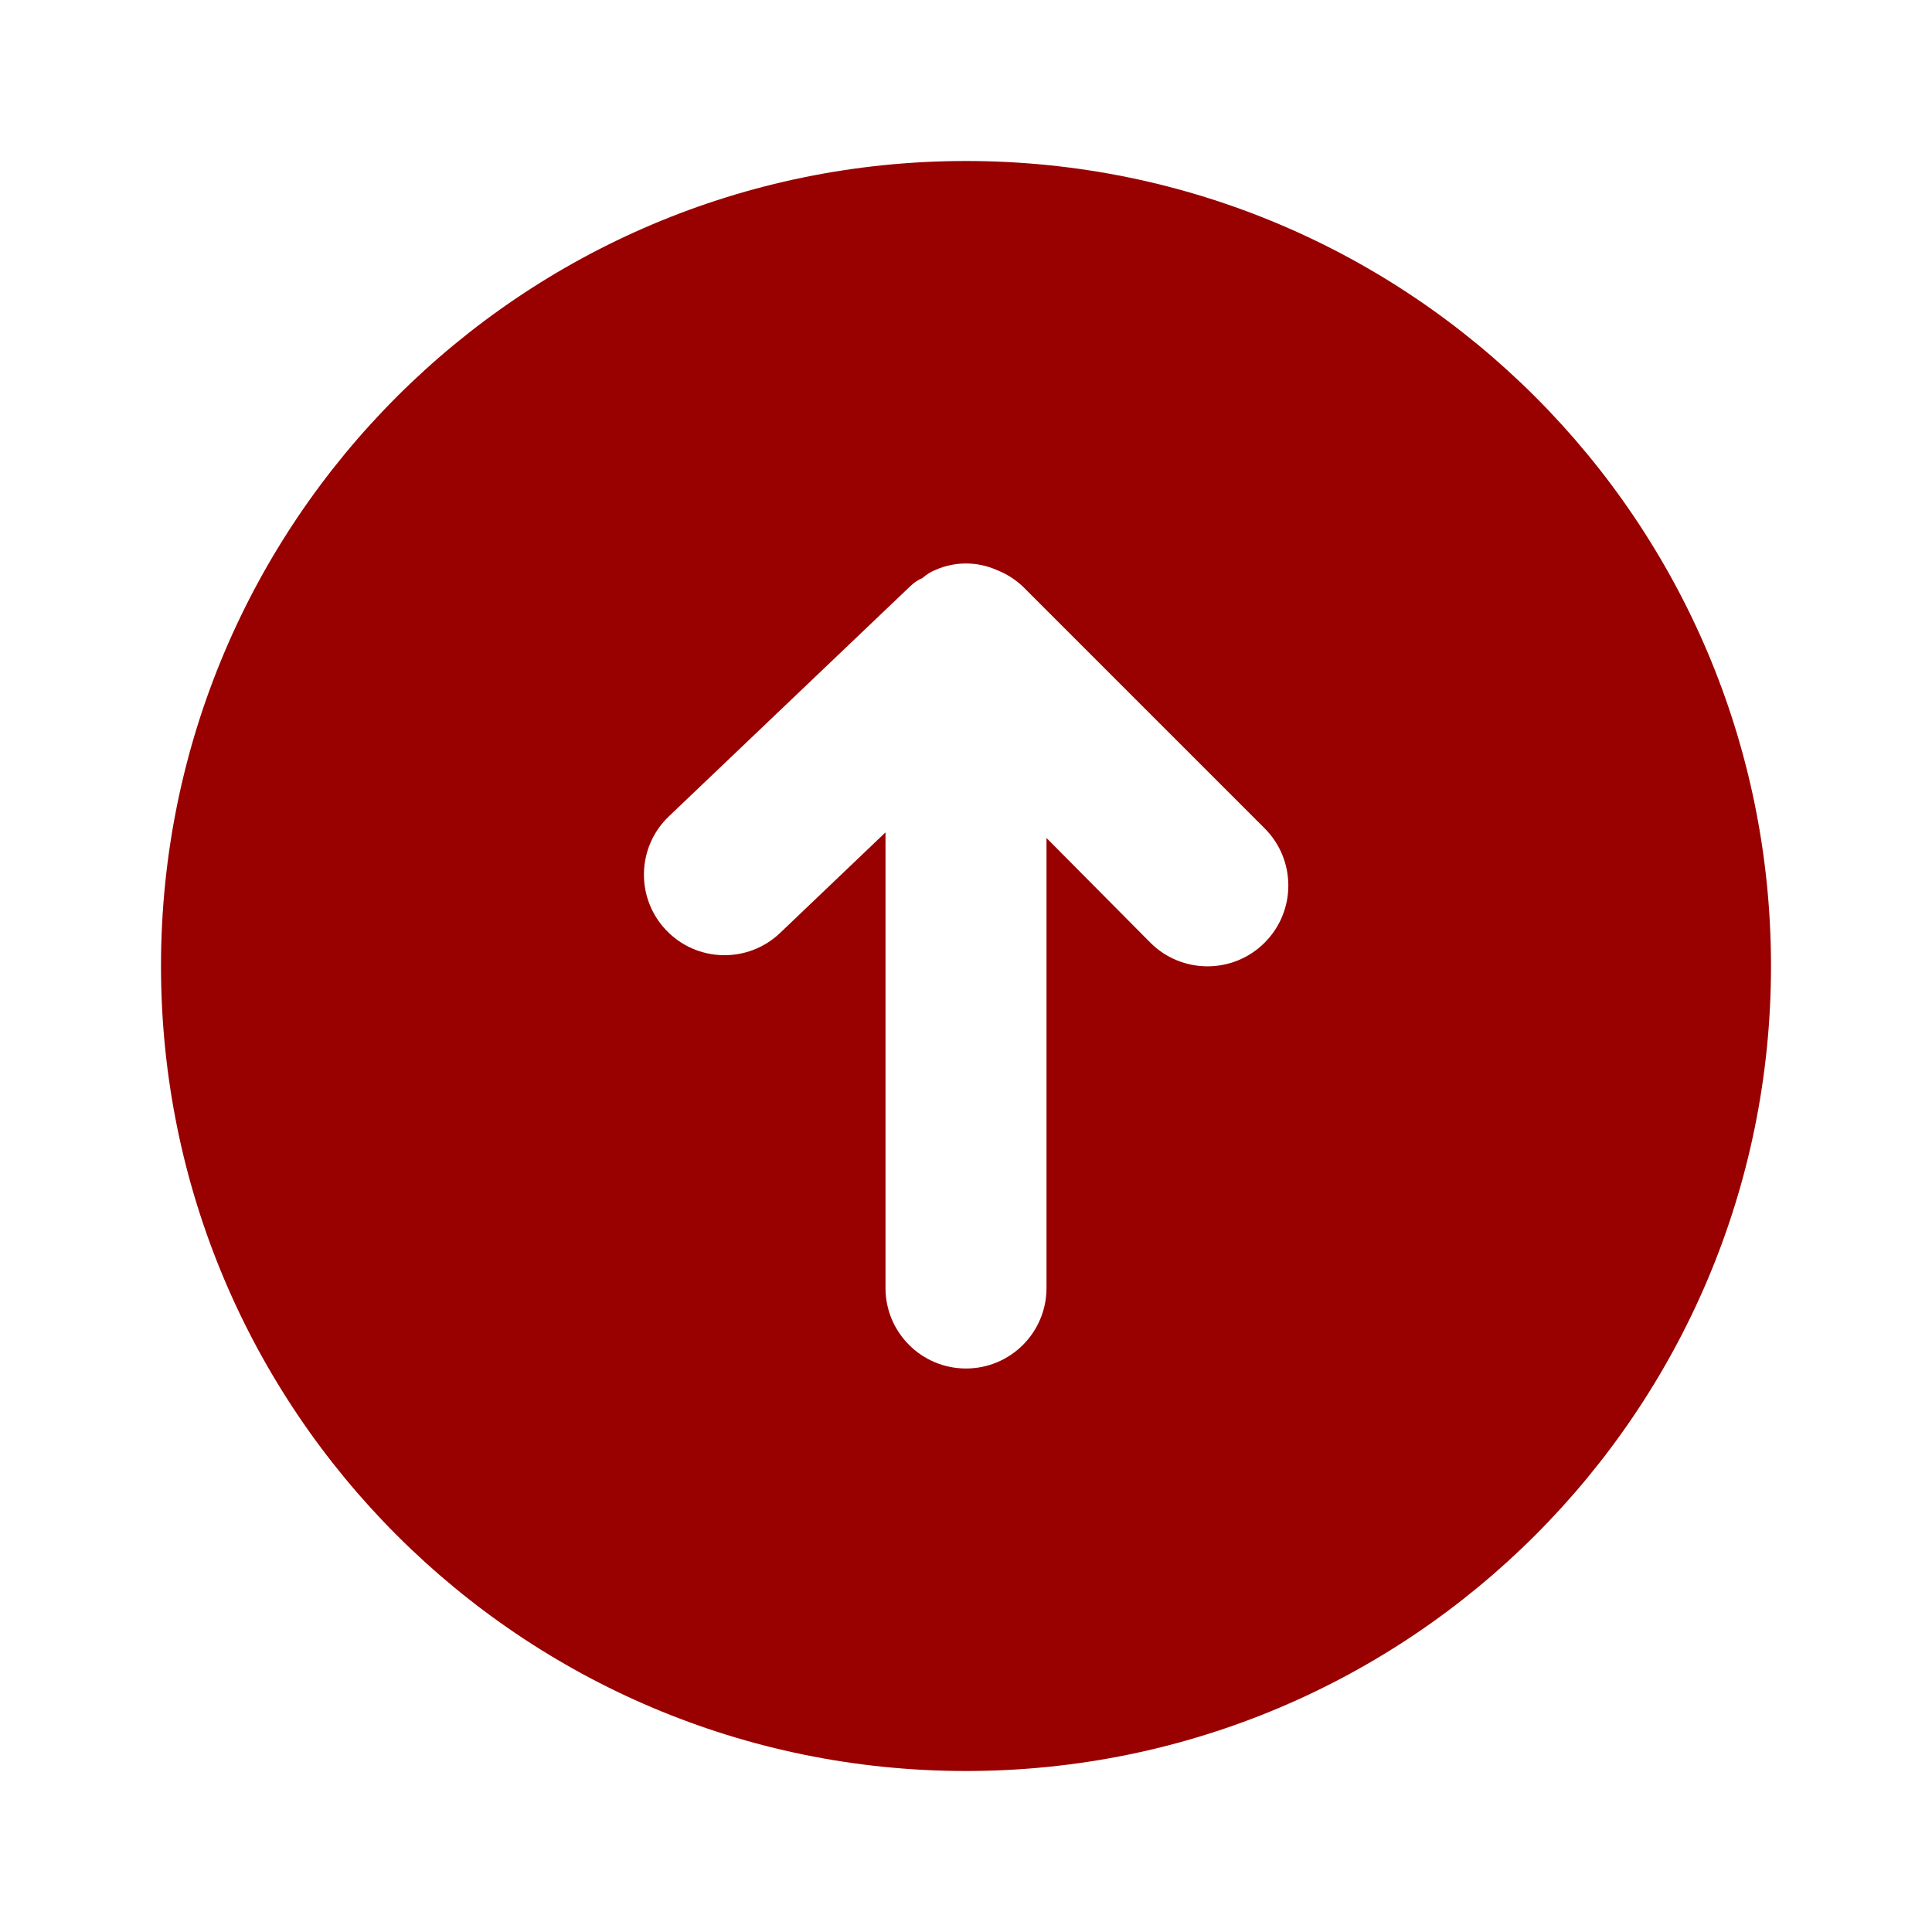
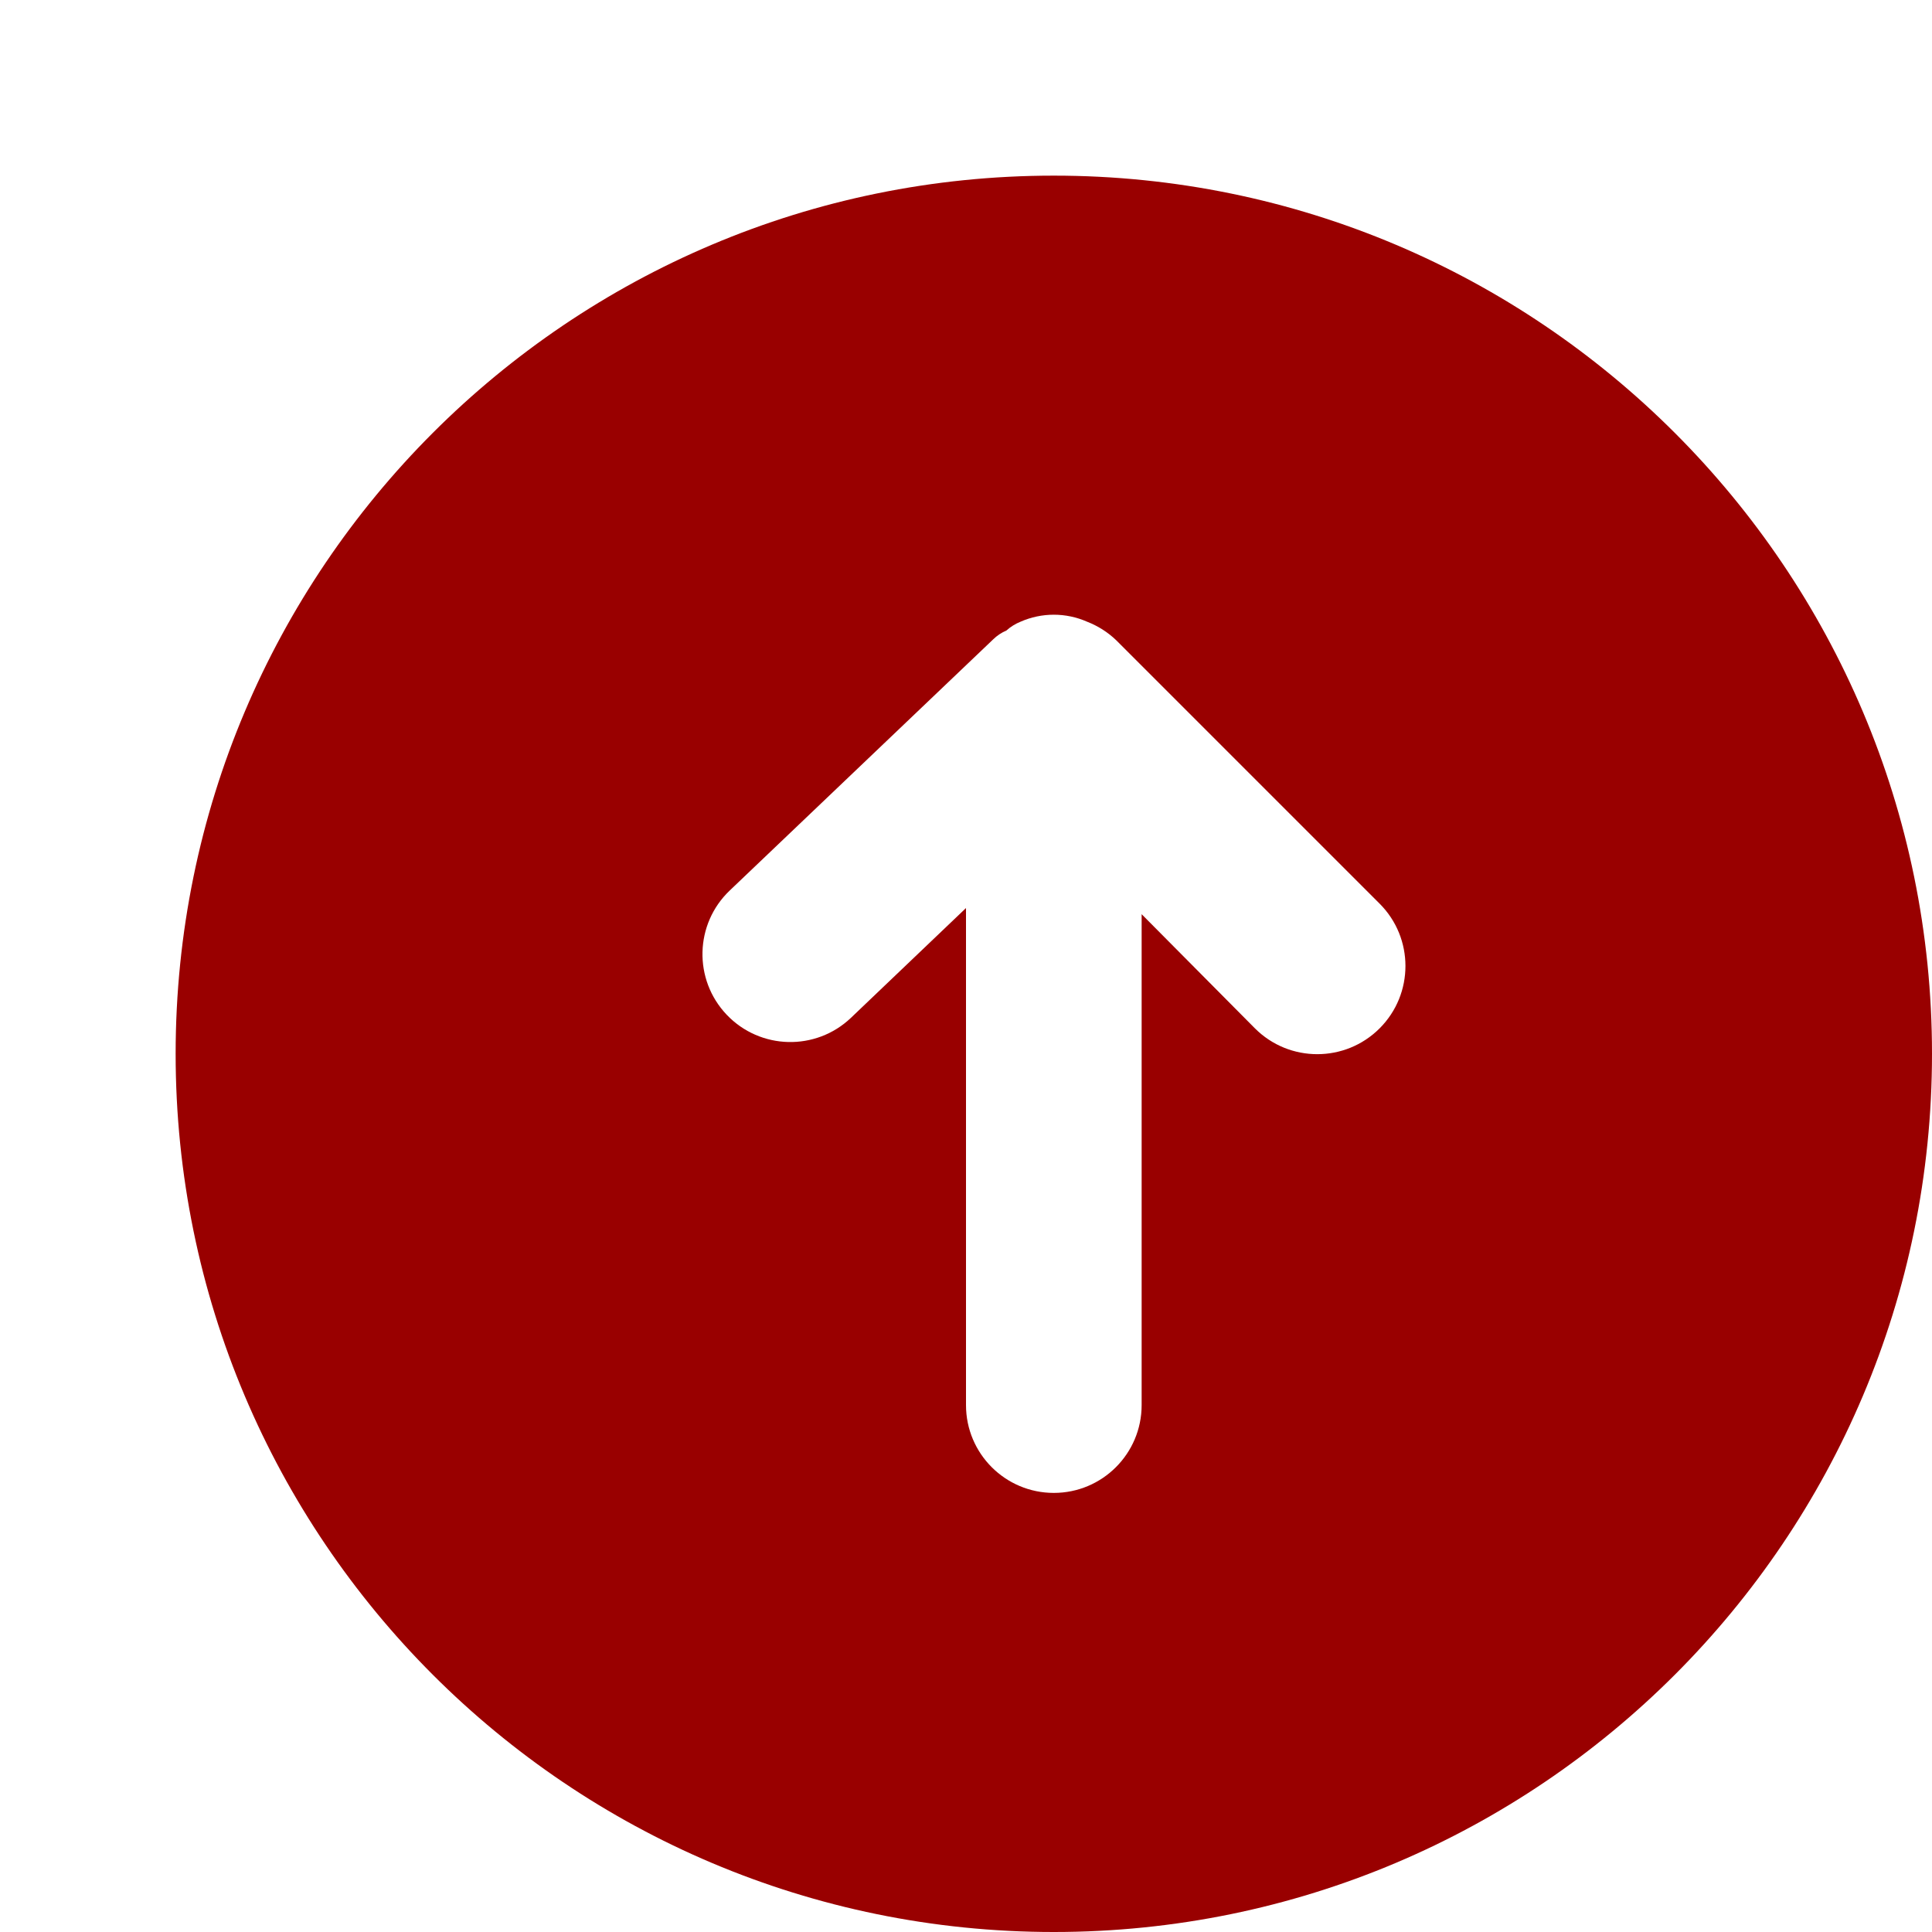
- <svg xmlns="http://www.w3.org/2000/svg" width="30" height="30">
-   <svg width="30" height="30" viewBox="0 0 24 24">
-     <g fill="#990000" class="color000 svgShape" data-name="Layer 2">
-       <path d="M12 22A10 10 0 1 0 2 12a10 10 0 0 0 10 10zM8.31 10.14l3-2.86a.49.49 0 0 1 .15-.1.54.54 0 0 1 .16-.1.94.94 0 0 1 .76 0 1 1 0 0 1 .33.21l3 3a1 1 0 0 1-1.42 1.42L13 10.41V16a1 1 0 0 1-2 0v-5.66l-1.31 1.25a1 1 0 0 1-1.38-1.45z" class="color000 svgShape" data-name="arrow-circle-up" />
-     </g>
-   </svg>
+ <svg xmlns="http://www.w3.org/2000/svg" width="45" height="45" viewBox="0 0 22 22">
+   <g fill="#990000" class="color000 svgShape" data-name="Layer 2">
+     <path d="M12 22A10 10 0 1 0 2 12a10 10 0 0 0 10 10zM8.31 10.14l3-2.86a.49.49 0 0 1 .15-.1.54.54 0 0 1 .16-.1.94.94 0 0 1 .76 0 1 1 0 0 1 .33.21l3 3a1 1 0 0 1-1.42 1.42L13 10.41V16a1 1 0 0 1-2 0v-5.66l-1.31 1.25a1 1 0 0 1-1.38-1.45z" class="color000 svgShape" data-name="arrow-circle-up" />
+   </g>
</svg>
